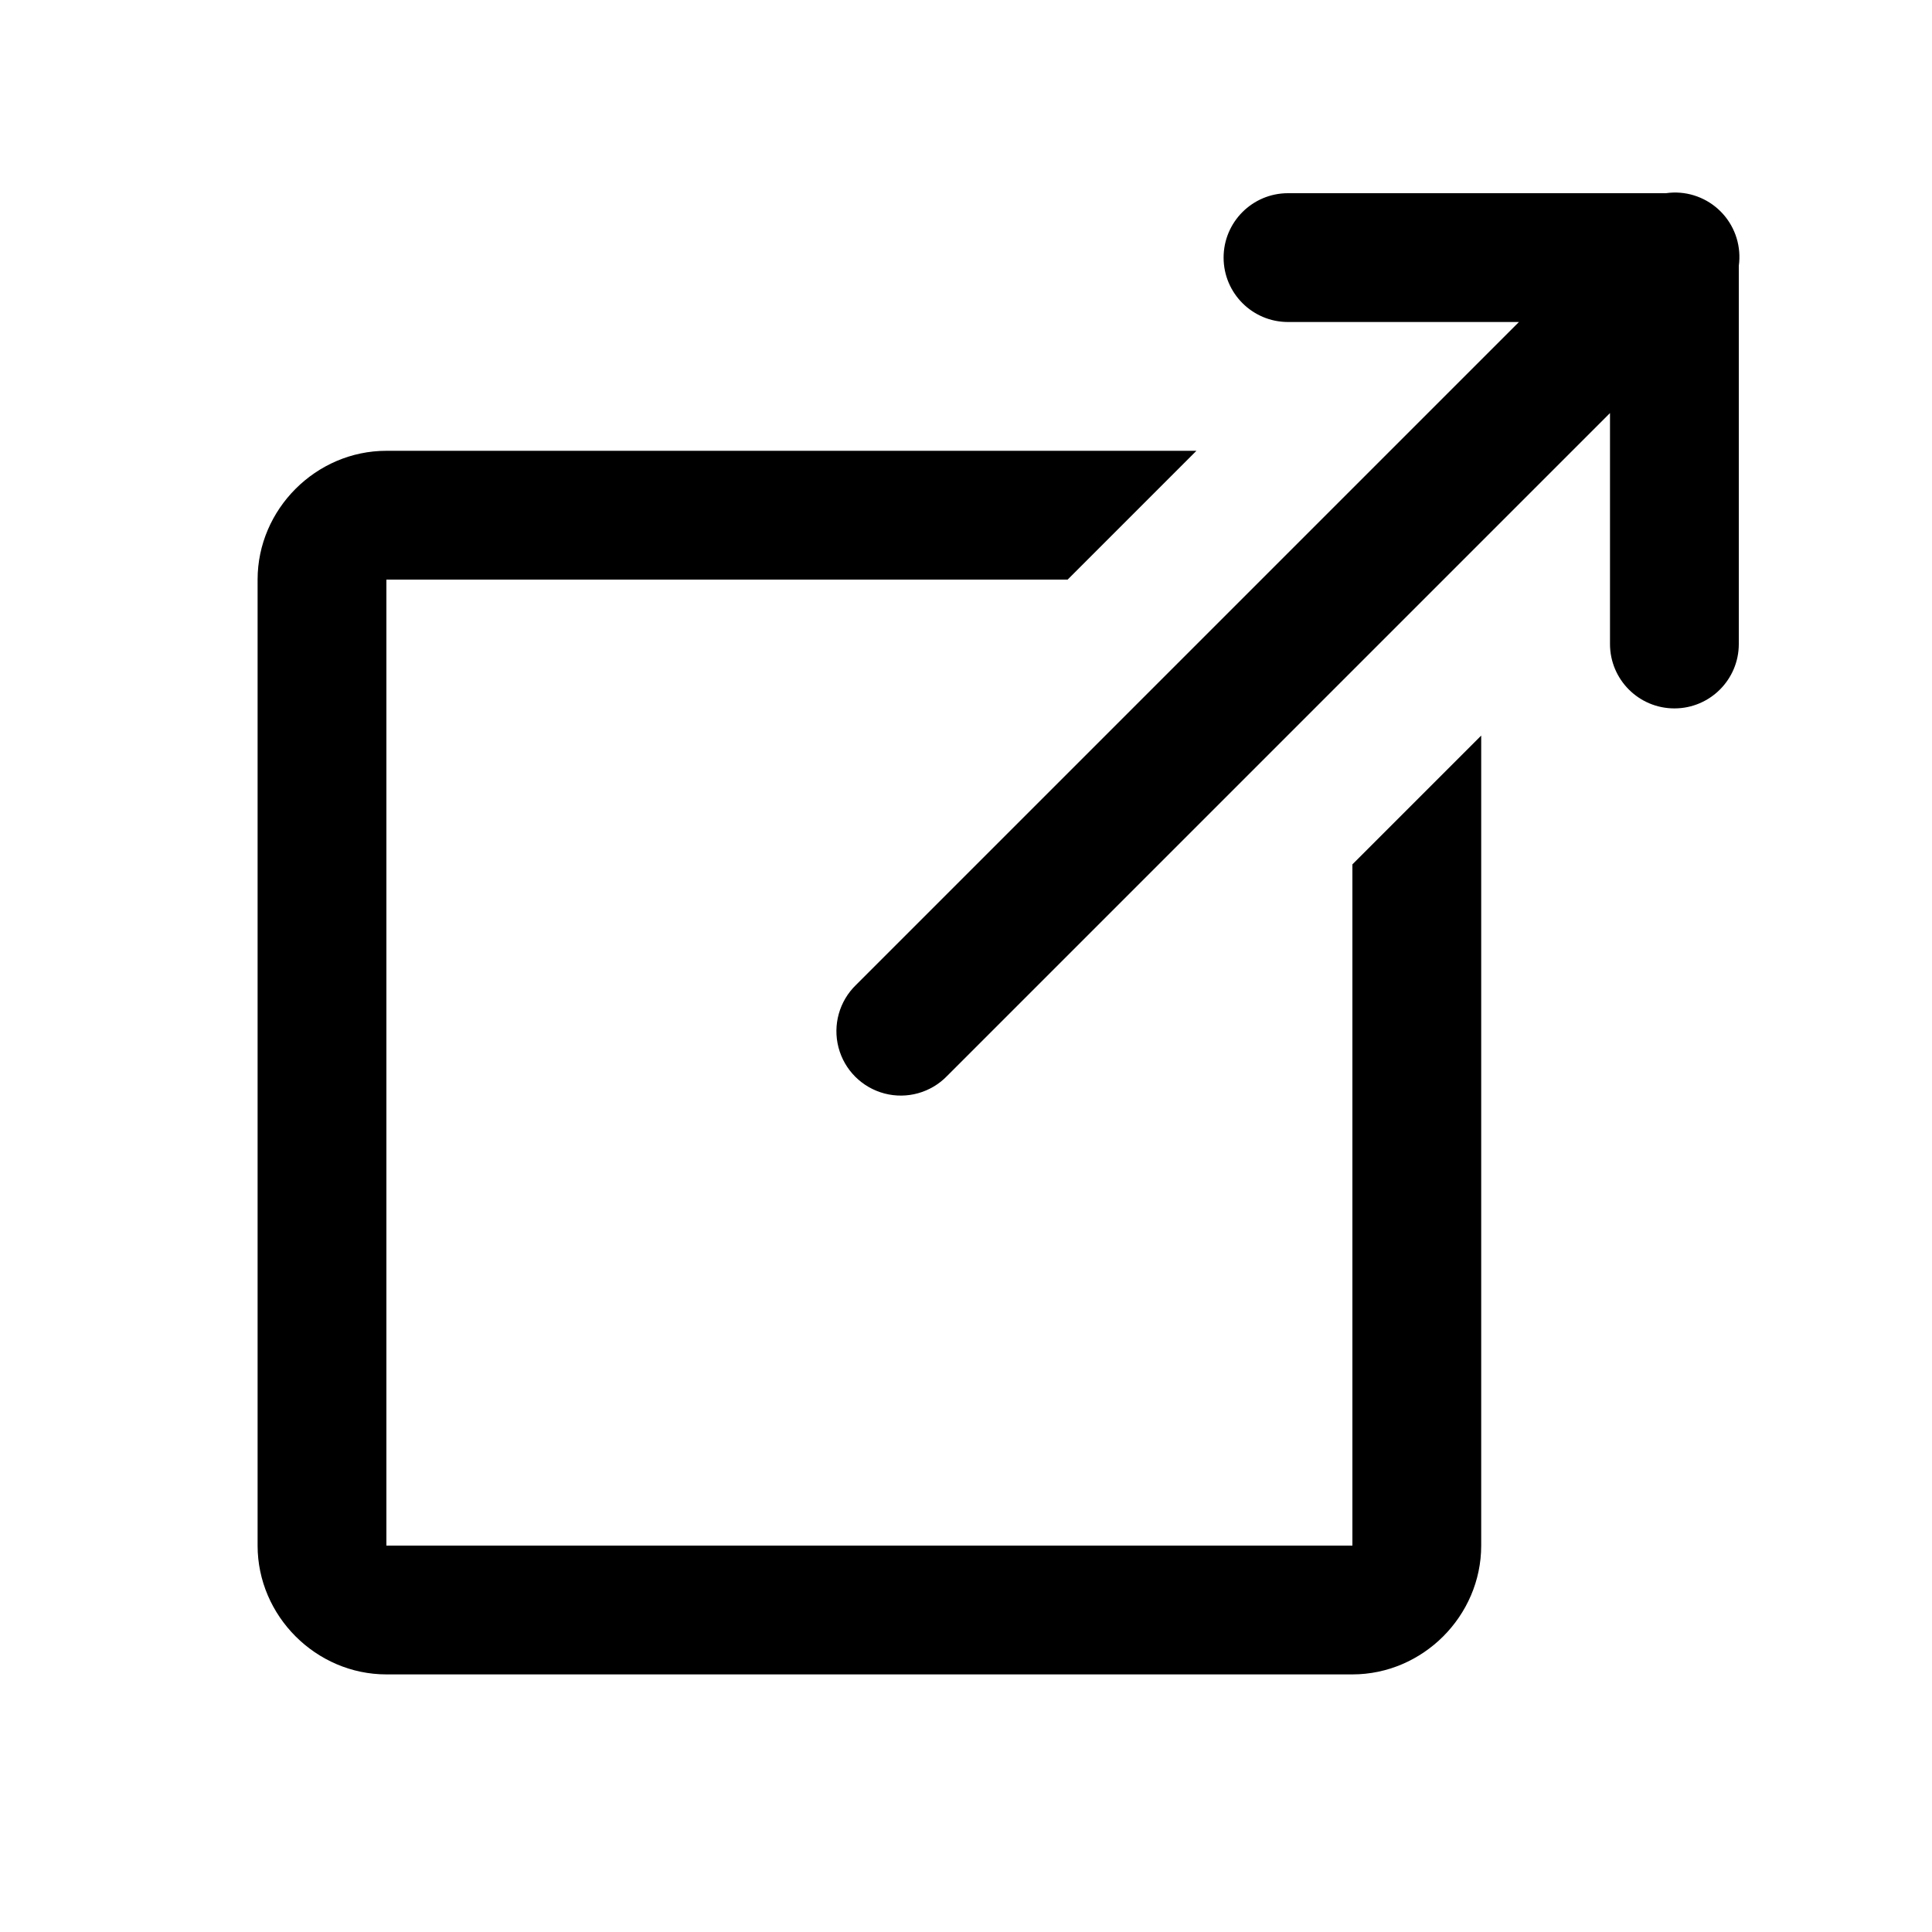
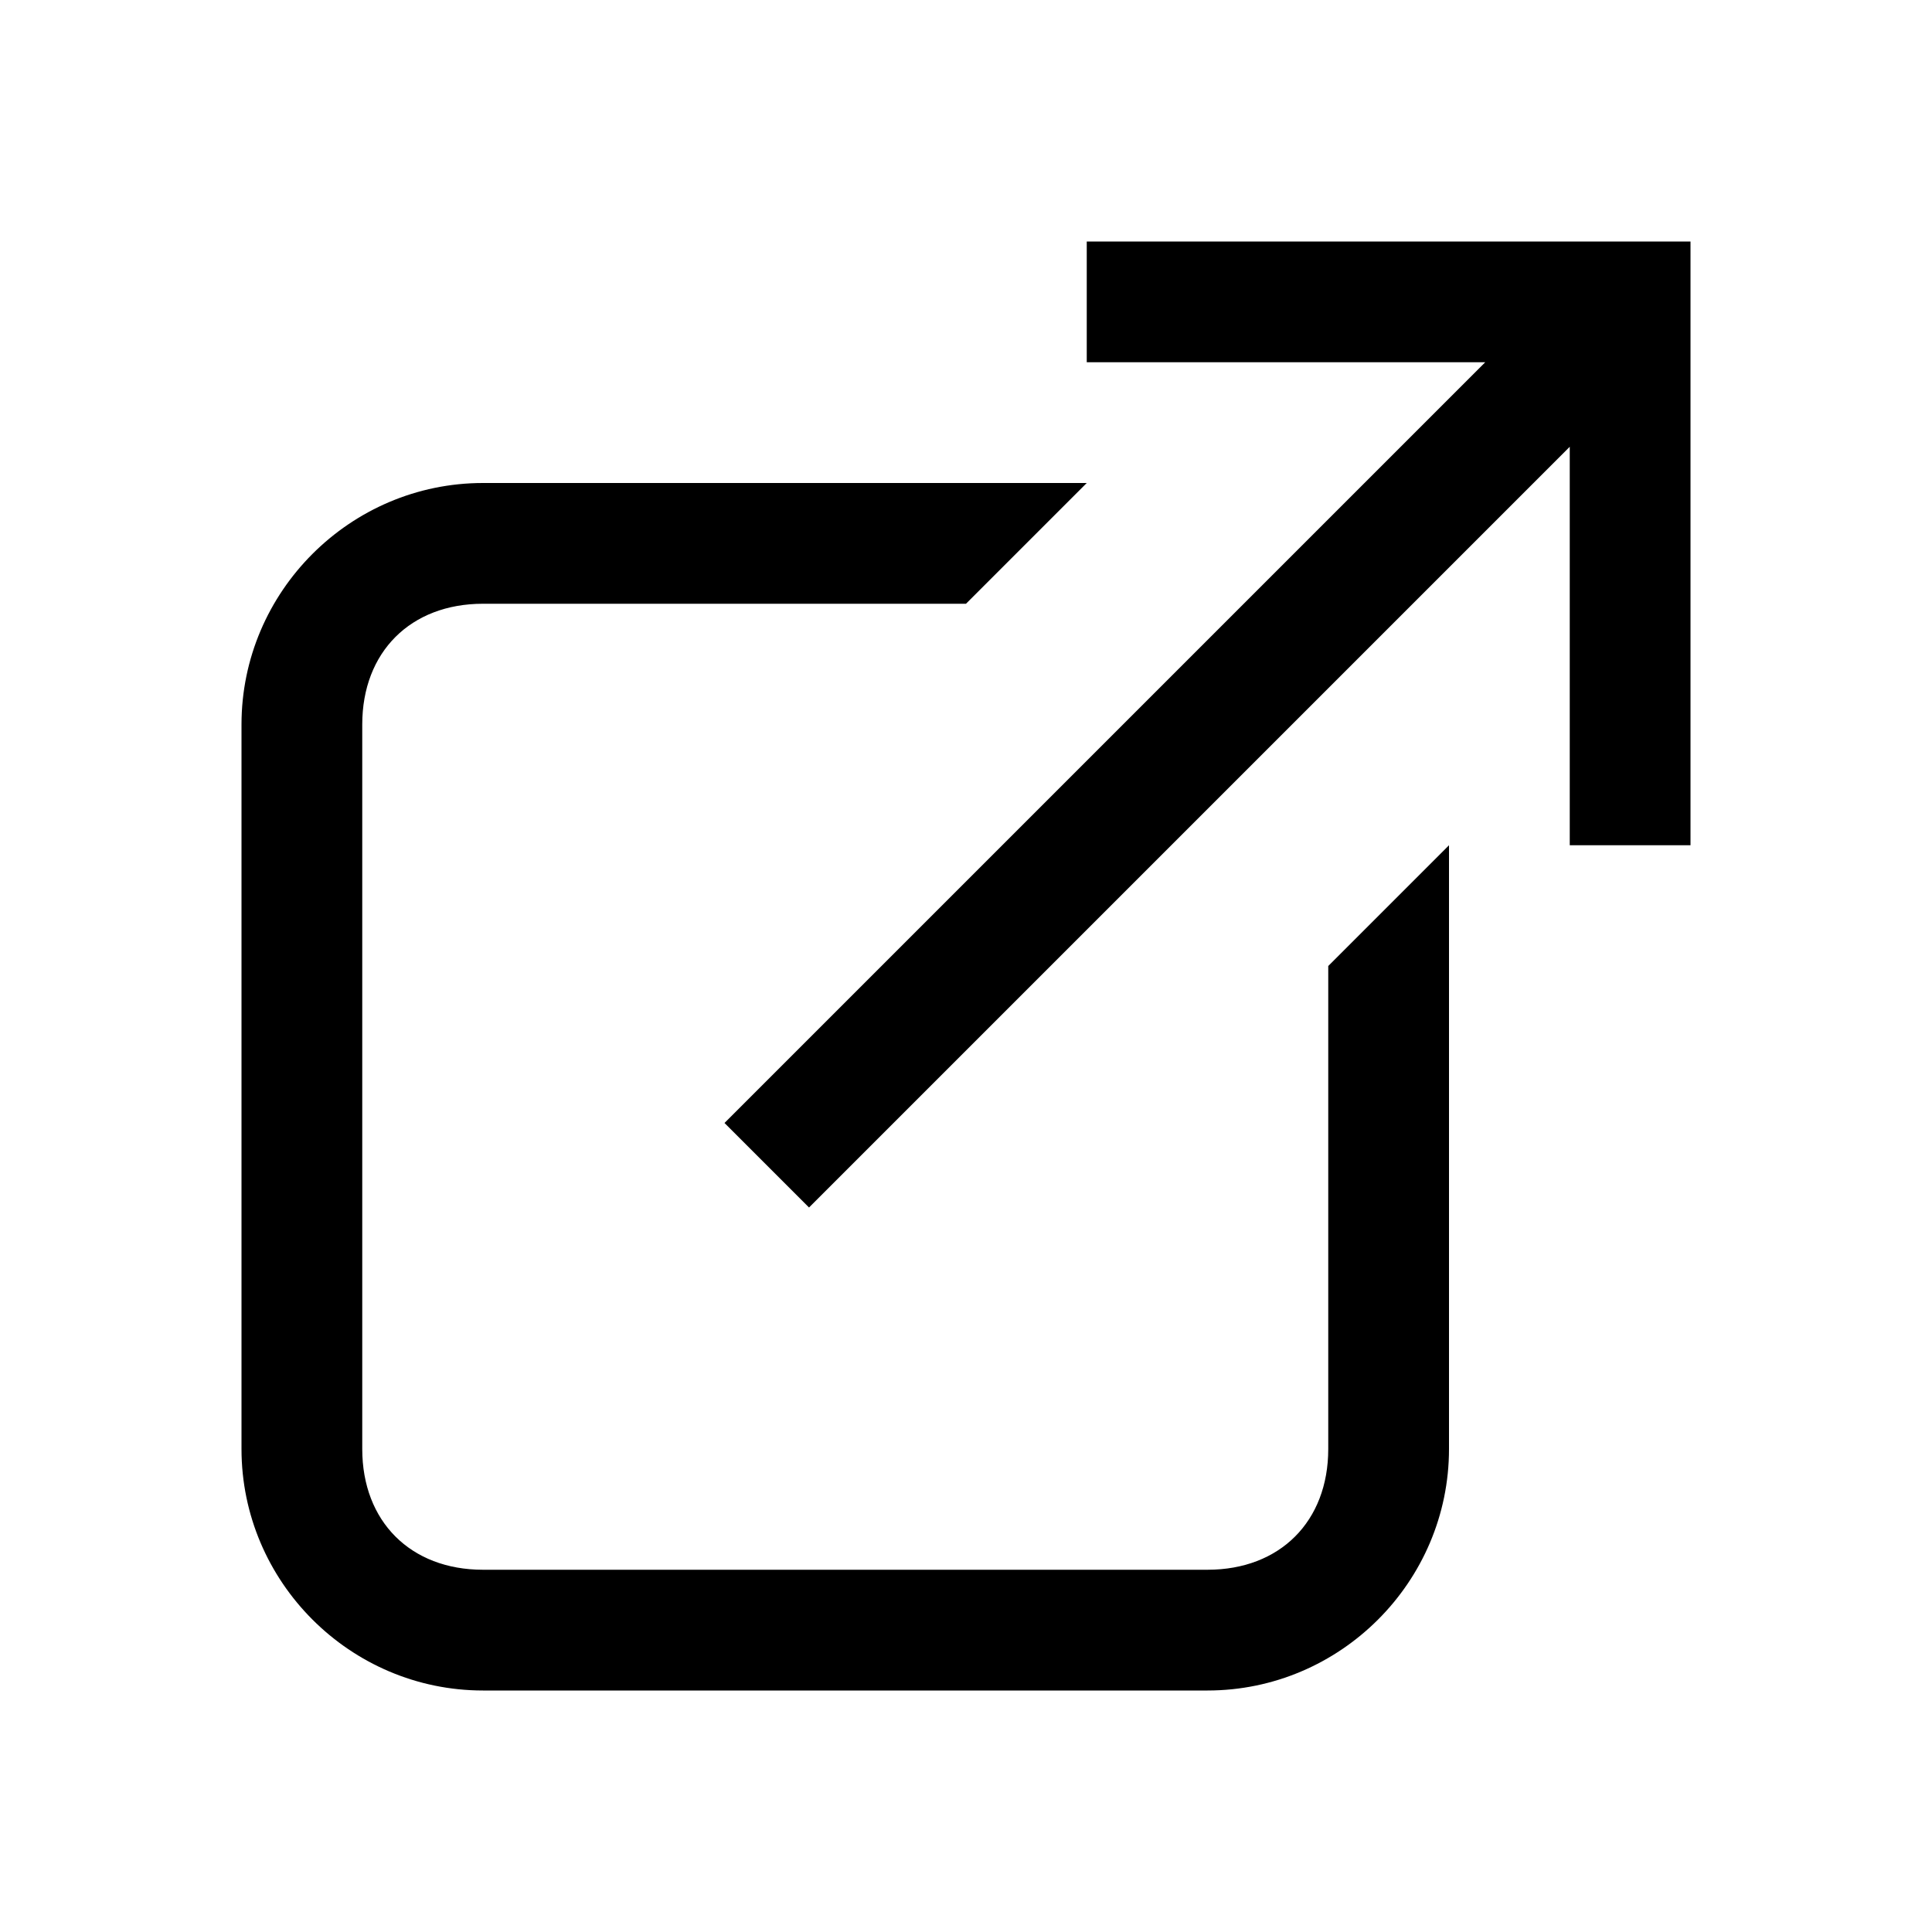
- <svg xmlns="http://www.w3.org/2000/svg" viewBox="0 0 30 30" width="10px" height="10px">
-   <path d="M 25.98 2.99 A 1 1 0 0 0 25.869 3 L 20 3 A 1 1 0 1 0 20 5 L 23.586 5 L 13.293 15.293 A 1 1 0 1 0 14.707 16.707 L 25 6.414 L 25 10 A 1 1 0 1 0 27 10 L 27 4.127 A 1 1 0 0 0 25.98 2.99 z M 6 7 C 4.907 7 4 7.907 4 9 L 4 24 C 4 25.093 4.907 26 6 26 L 21 26 C 22.093 26 23 25.093 23 24 L 23 14 L 23 11.422 L 21 13.422 L 21 16 L 21 24 L 6 24 L 6 9 L 14 9 L 16 9 L 16.578 9 L 18.578 7 L 16 7 L 14 7 L 6 7 z" />
+ <svg xmlns="http://www.w3.org/2000/svg" viewBox="0 0 16 16" width="16" height="16">
+   <path d="M9 2L9 3 12.3 3 6 9.3 6.7 10 13 3.7 13 7 14 7 14 2ZM4 4C2.9 4 2 4.9 2 6L2 12C2 13.1 2.9 14 4 14L10 14C11.1 14 12 13.1 12 12L12 7 11 8 11 12C11 12.6 10.6 13 10 13L4 13C3.4 13 3 12.6 3 12L3 6C3 5.4 3.4 5 4 5L8 5 9 4Z" />
</svg>
